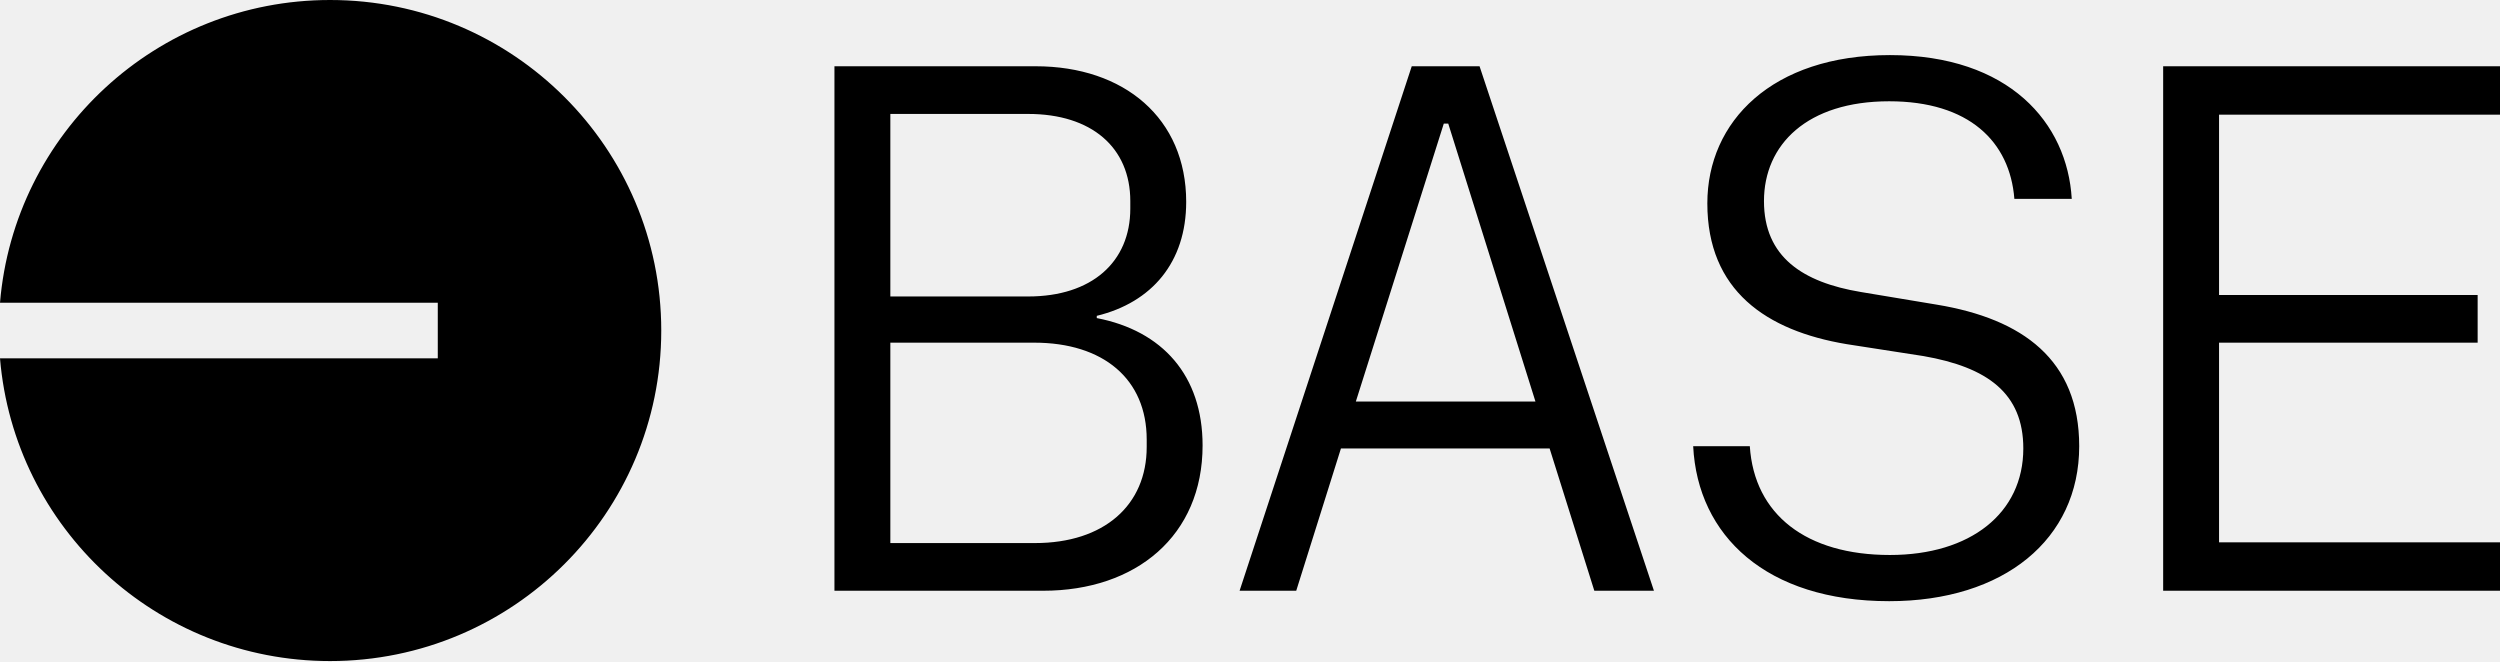
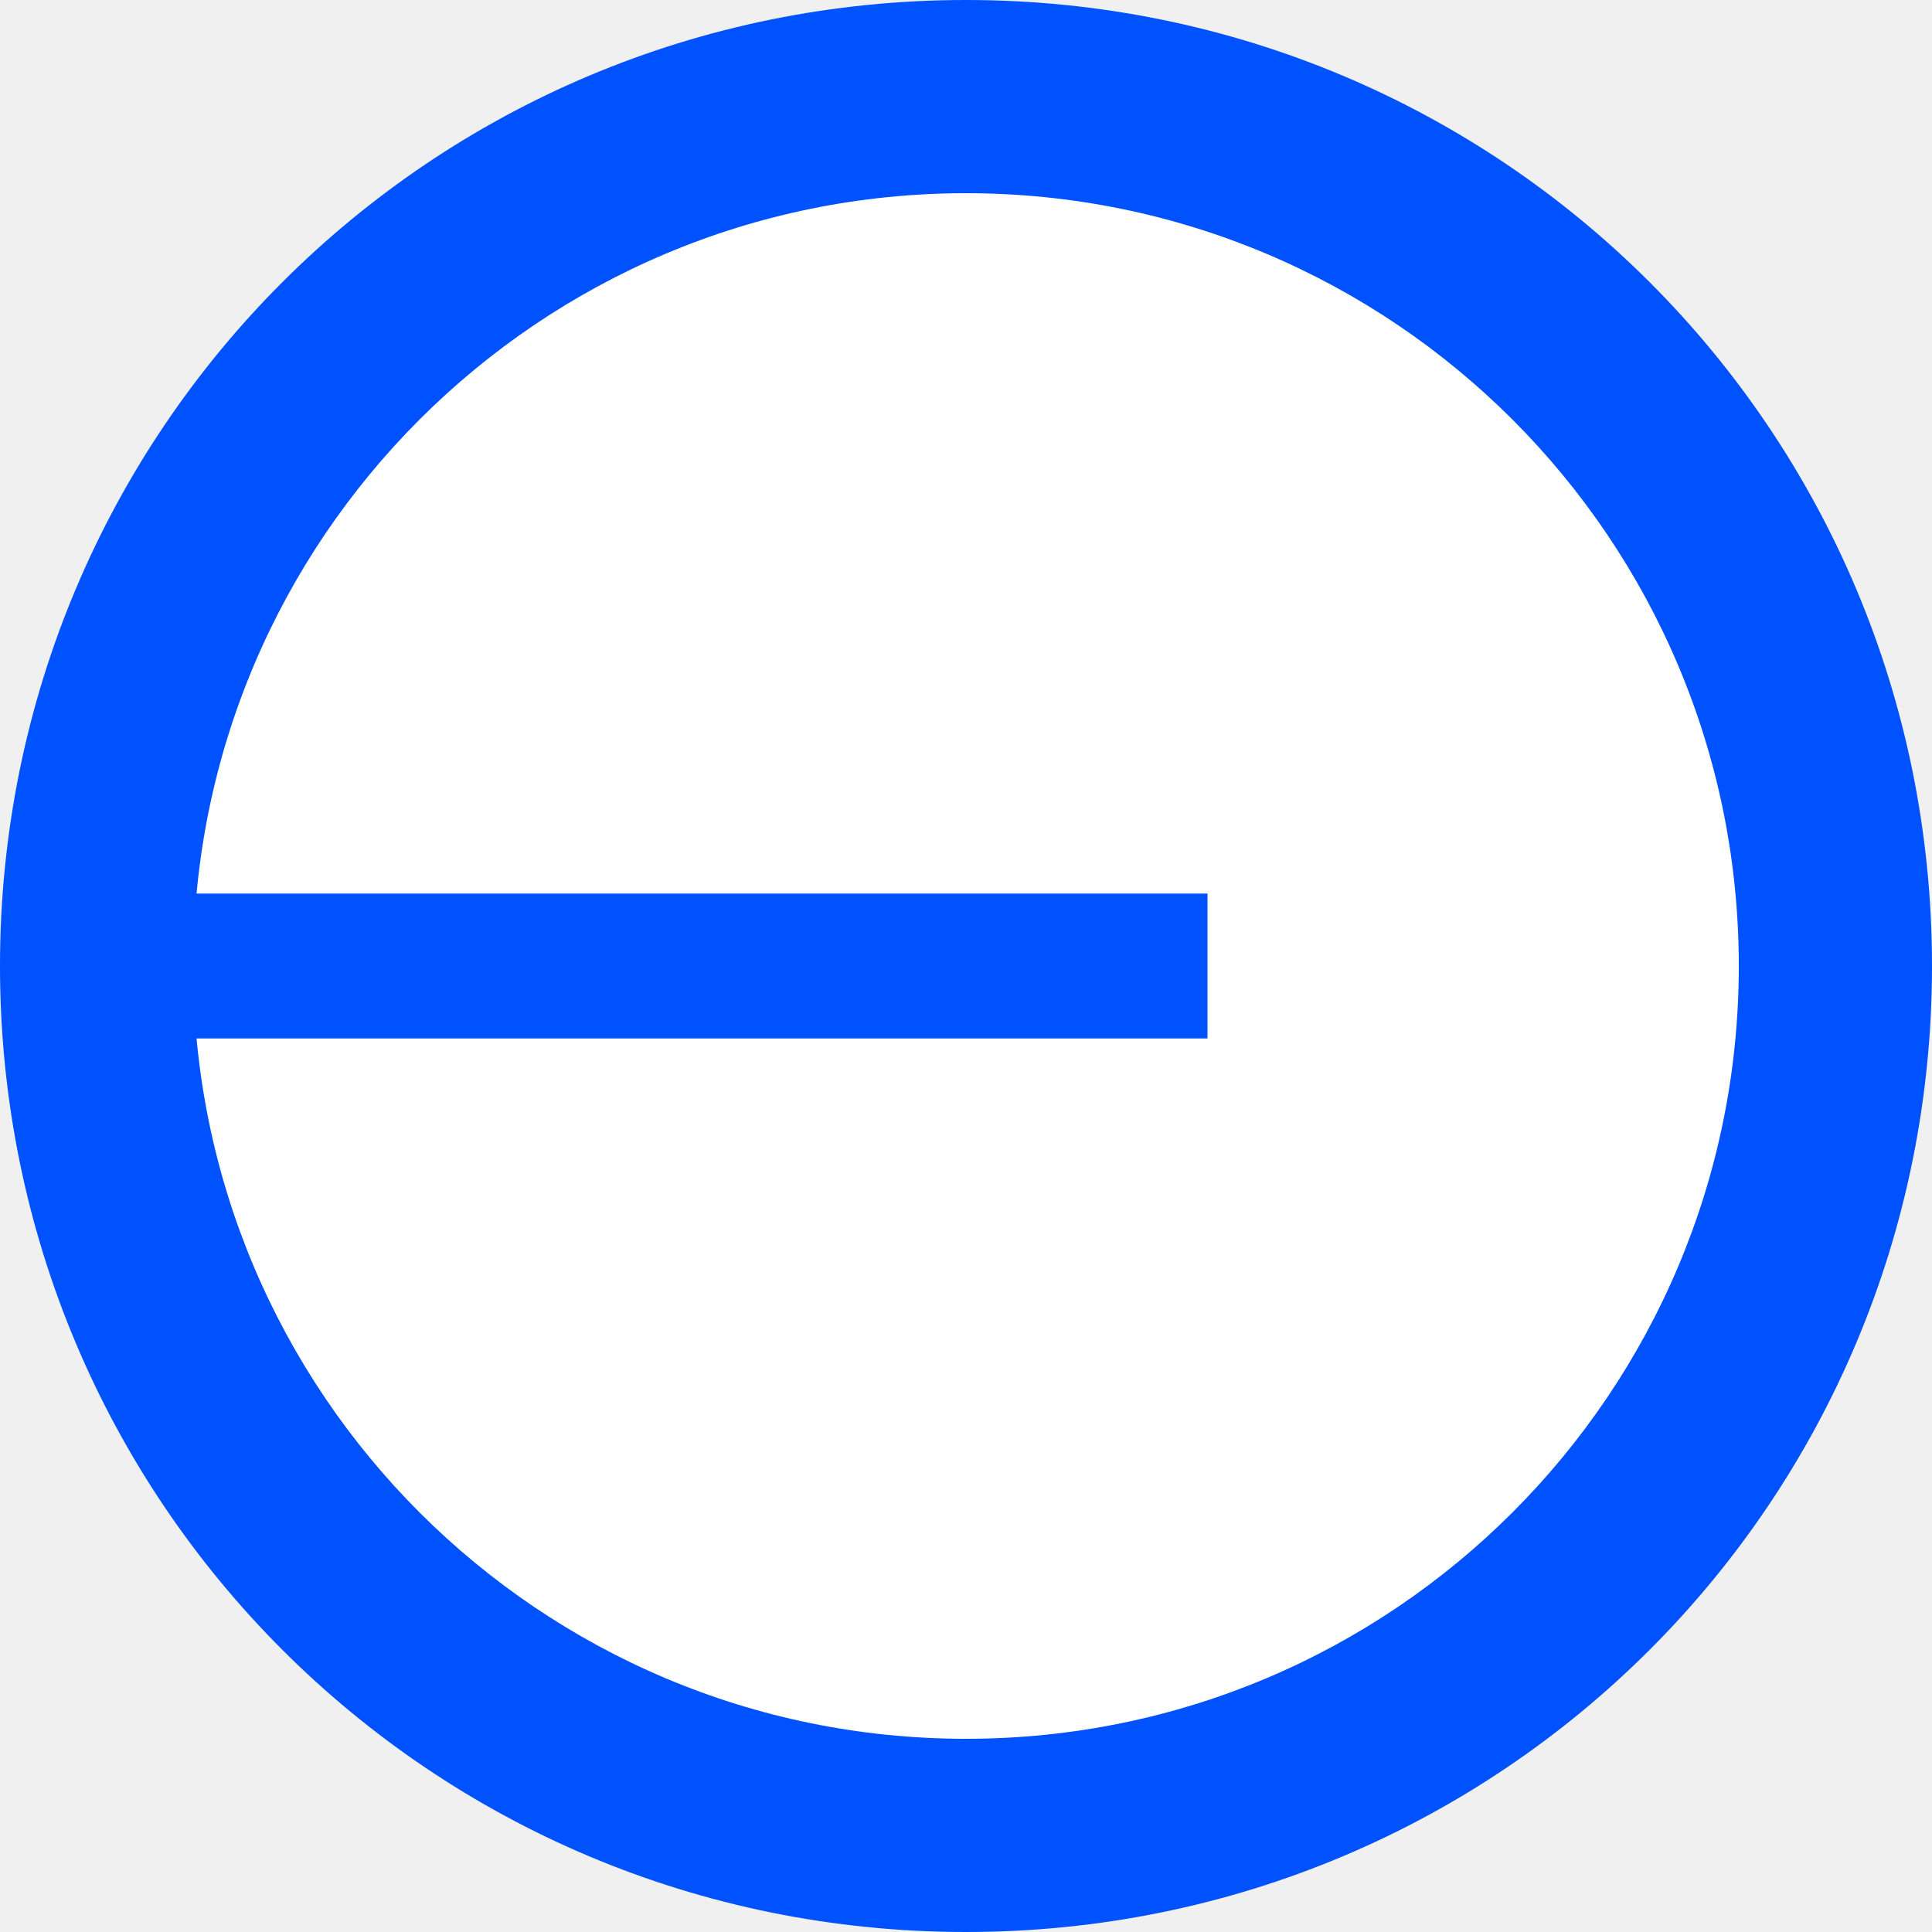
- <svg xmlns="http://www.w3.org/2000/svg" viewBox="0 0 416 110" fill="none">
-   <path fill-rule="evenodd" clip-rule="evenodd" d="M110.034 55C110.034 85.376 85.359 110 54.921 110C26.043 110 2.353 87.835 0 59.623H72.847V50.377H0C2.353 22.165 26.043 0 54.921 0C85.359 0 110.034 24.624 110.034 55ZM314.358 100.036C333.455 100.036 345.98 89.746 345.98 74.25C345.98 59.87 336.555 53.052 322.295 50.696L309.646 48.589C299.974 46.977 293.525 42.762 293.525 33.465C293.525 24.043 300.718 16.853 314.358 16.853C327.627 16.853 334.447 23.547 335.191 33.093H344.74C343.996 20.448 334.323 9.167 314.482 9.167C294.889 9.167 284.101 20.2 284.101 33.837C284.101 48.341 293.897 55.035 307.29 57.267L320.063 59.25C330.727 61.109 336.679 65.448 336.679 74.622C336.679 85.407 327.875 92.35 314.482 92.35C300.594 92.35 291.913 85.655 291.169 74.25H281.745C282.489 89.126 293.897 100.036 314.358 100.036ZM173.574 98.3H138.852V11.026H172.334C187.091 11.026 197.383 19.704 197.383 33.589C197.383 43.63 191.679 50.324 182.503 52.556V52.928C193.415 55.035 200.111 62.473 200.111 74.126C200.111 89.126 189.075 98.3 173.574 98.3ZM171.094 49.333C181.635 49.333 188.083 43.63 188.083 34.704V33.465C188.083 24.539 181.635 18.96 171.094 18.96H148.153V49.333H171.094ZM172.21 90.366C183.743 90.366 190.811 84.044 190.811 74.374V73.135C190.811 63.093 183.619 57.019 172.086 57.019H148.153V90.366H172.21ZM275.216 98.3H265.295L257.855 74.622H223.133L215.693 98.3H206.268L234.914 11.026H246.198L275.216 98.3ZM240.99 20.572H240.246L225.613 66.812H255.499L240.99 20.572ZM359.949 98.3V11.026H416V19.084H369.25V49.085H412.28V57.019H369.25V90.242H416V98.3H359.949Z" fill="currentColor" />
+ <svg xmlns="http://www.w3.org/2000/svg" viewBox="0 0 40 40" fill="none">
+   <path d="M20 40C31.083 40 40 31.083 40 20C40 8.917 31.083 0 20 0C8.917 0 0 8.917 0 20C0 31.083 8.917 40 20 40Z" fill="#0052FF" />
+   <circle cx="20" cy="20" r="16" fill="white" />
+   <rect x="3" y="18.5" width="22" height="3" fill="#0052FF" />
</svg>
